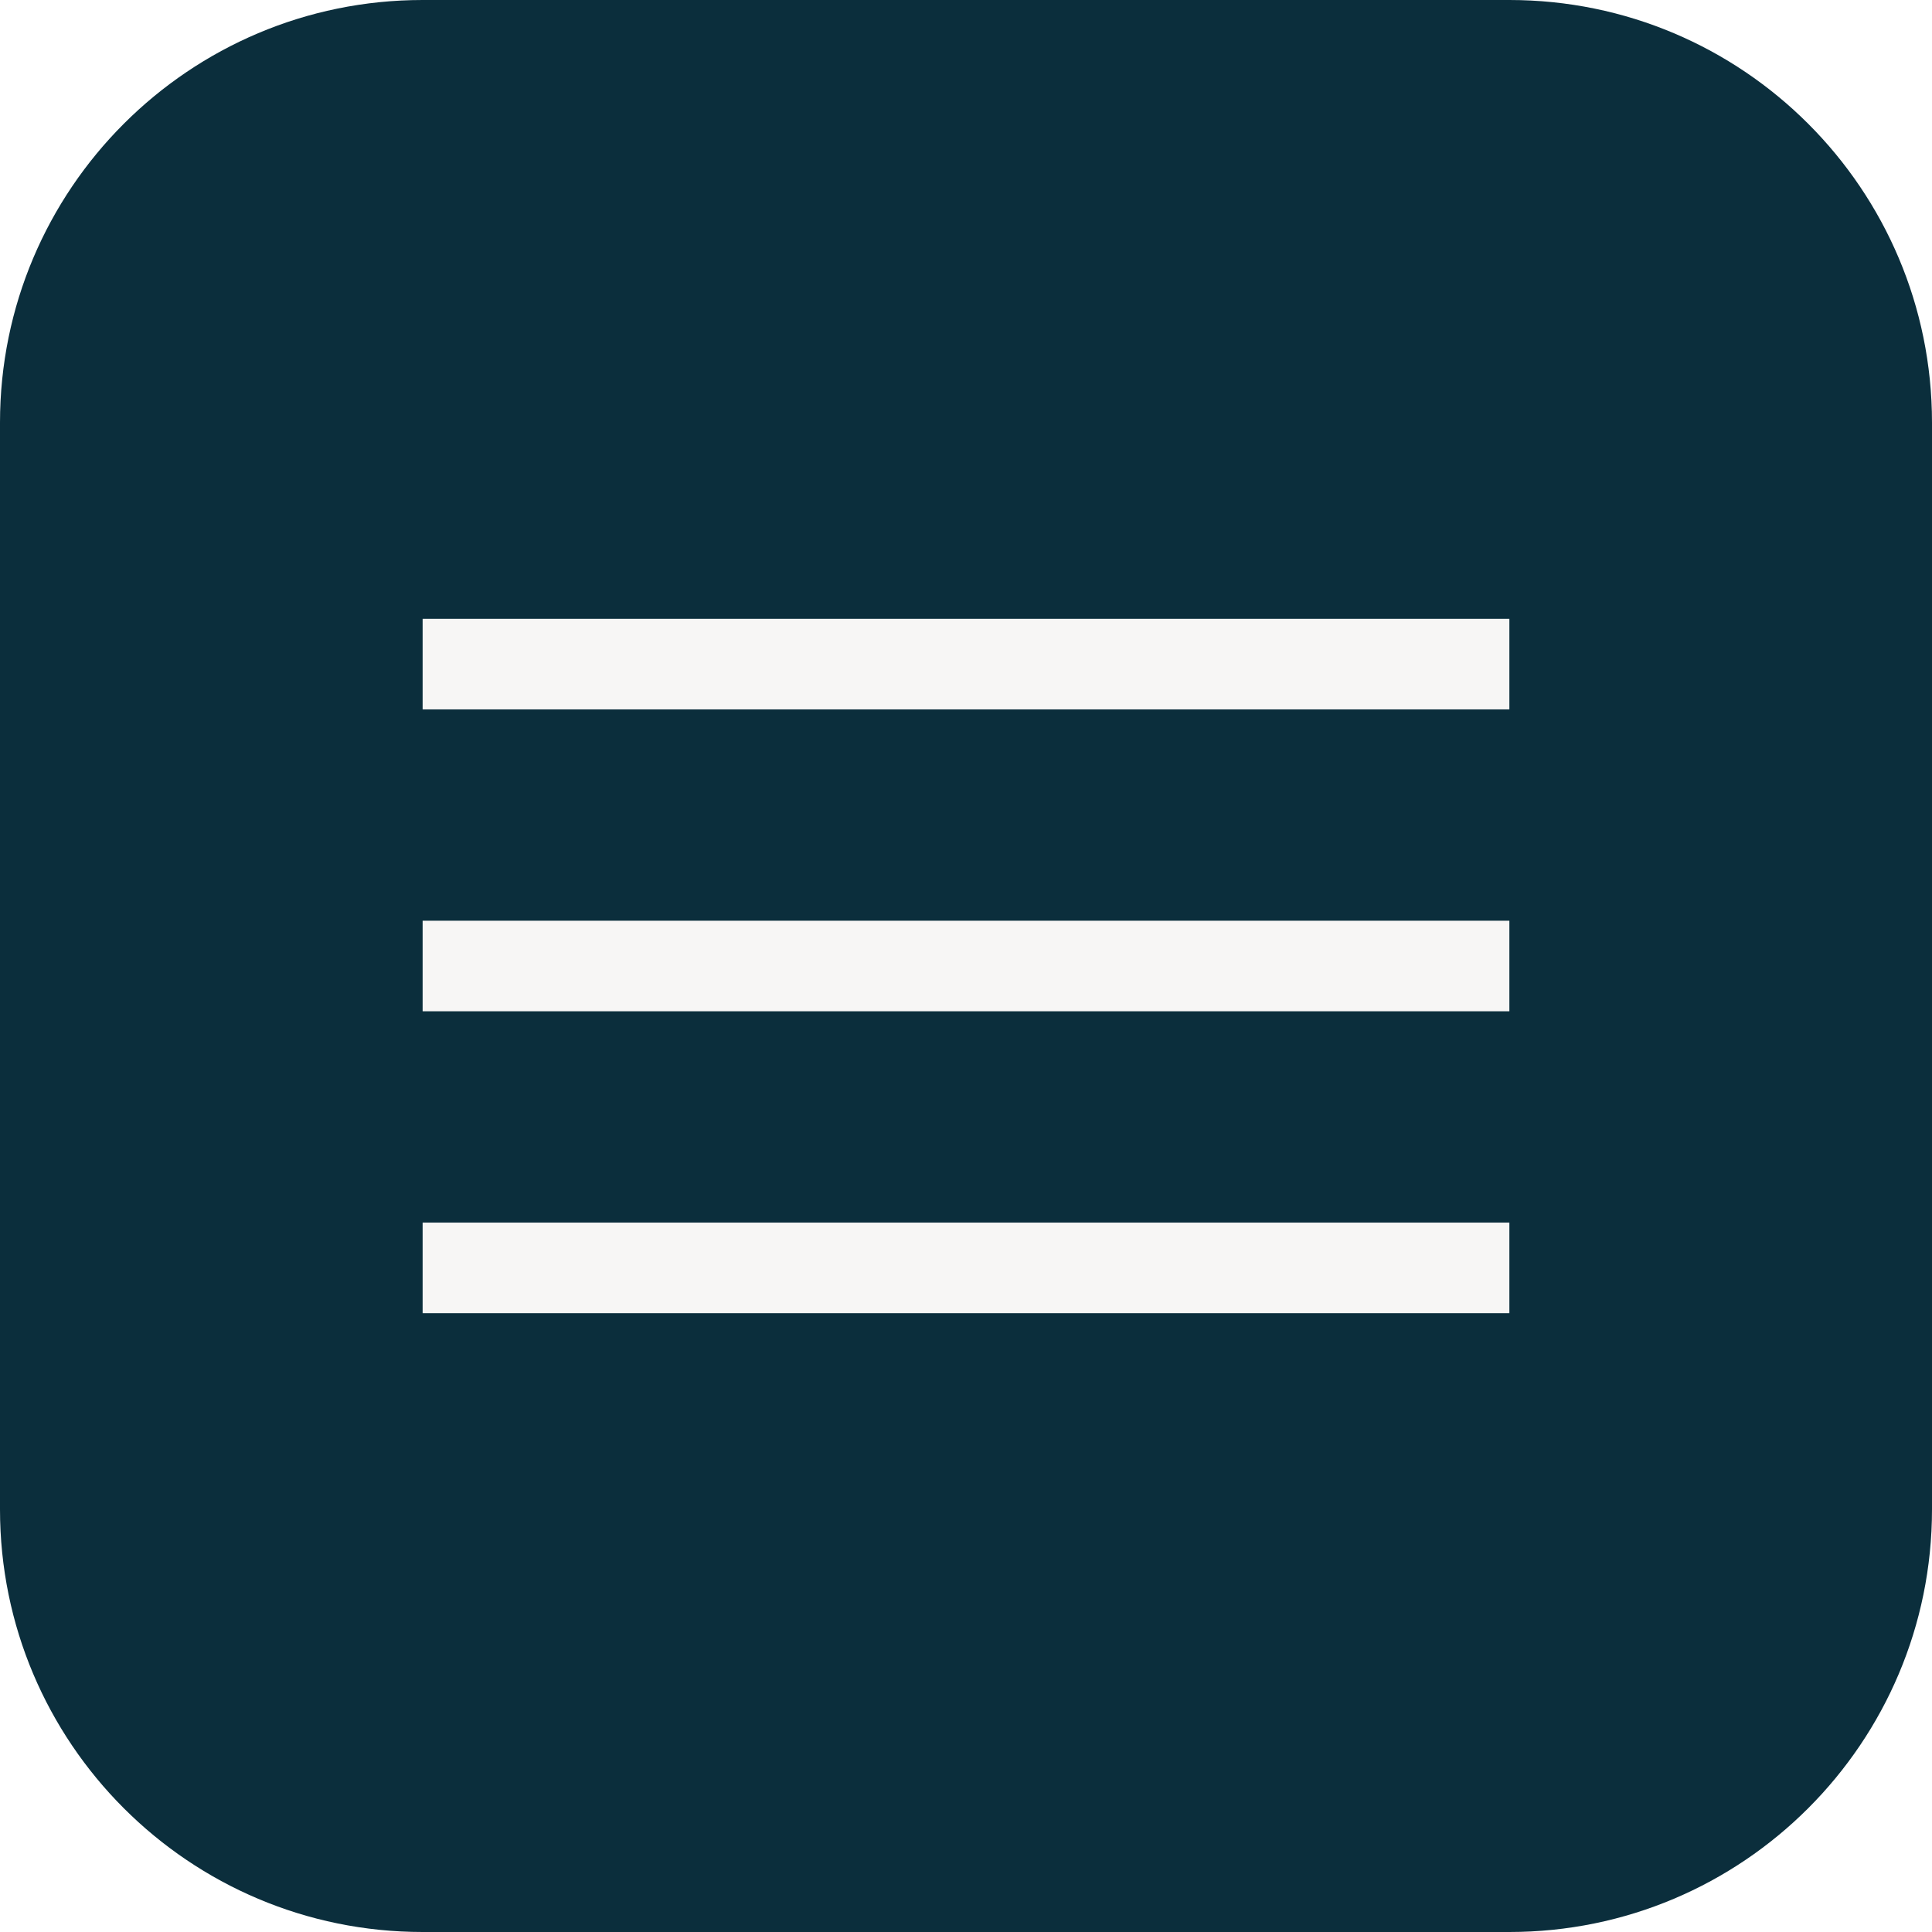
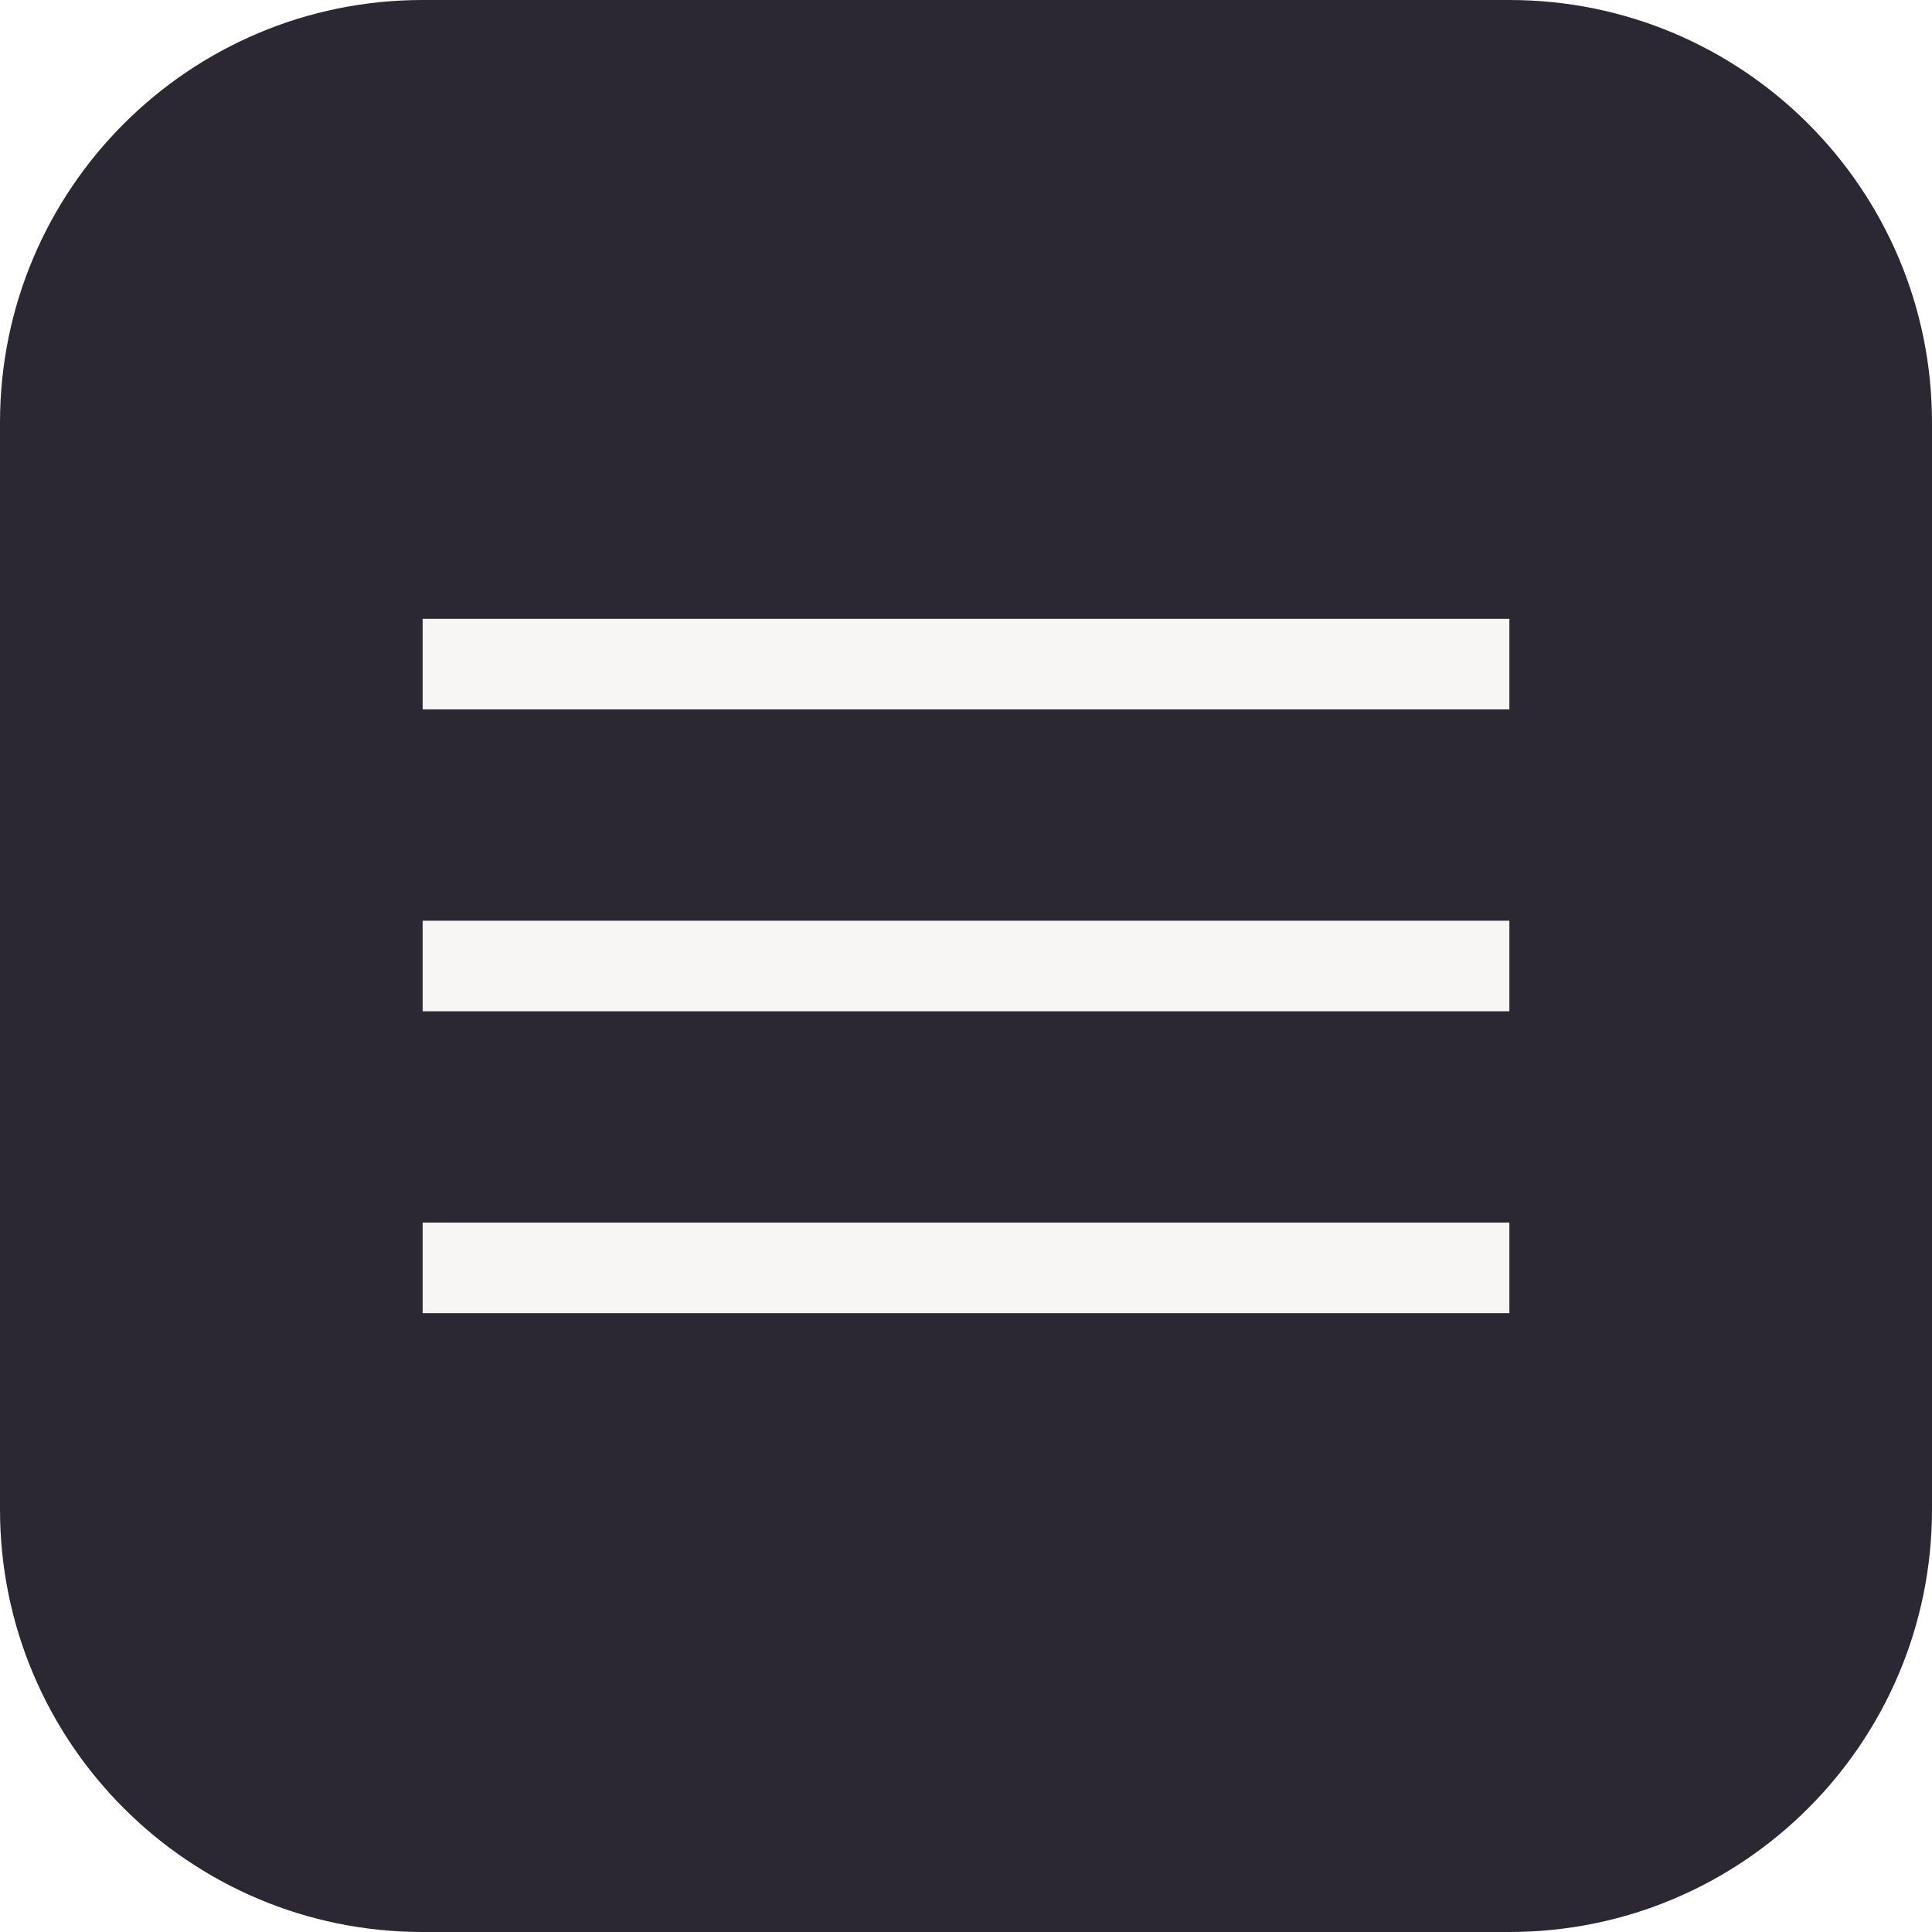
<svg xmlns="http://www.w3.org/2000/svg" viewBox="0 0 64 64">
-   <rect width="64" height="64" rx="14" fill="#0b2e3c" />
+   <rect width="64" height="64" rx="14" fill="#2b2833" />
  <g stroke="#f7f6f5" stroke-width="3">
    <line x1="14" y1="22" x2="50" y2="22" />
    <line x1="14" y1="32" x2="50" y2="32" />
    <line x1="14" y1="42" x2="50" y2="42" />
  </g>
</svg>
